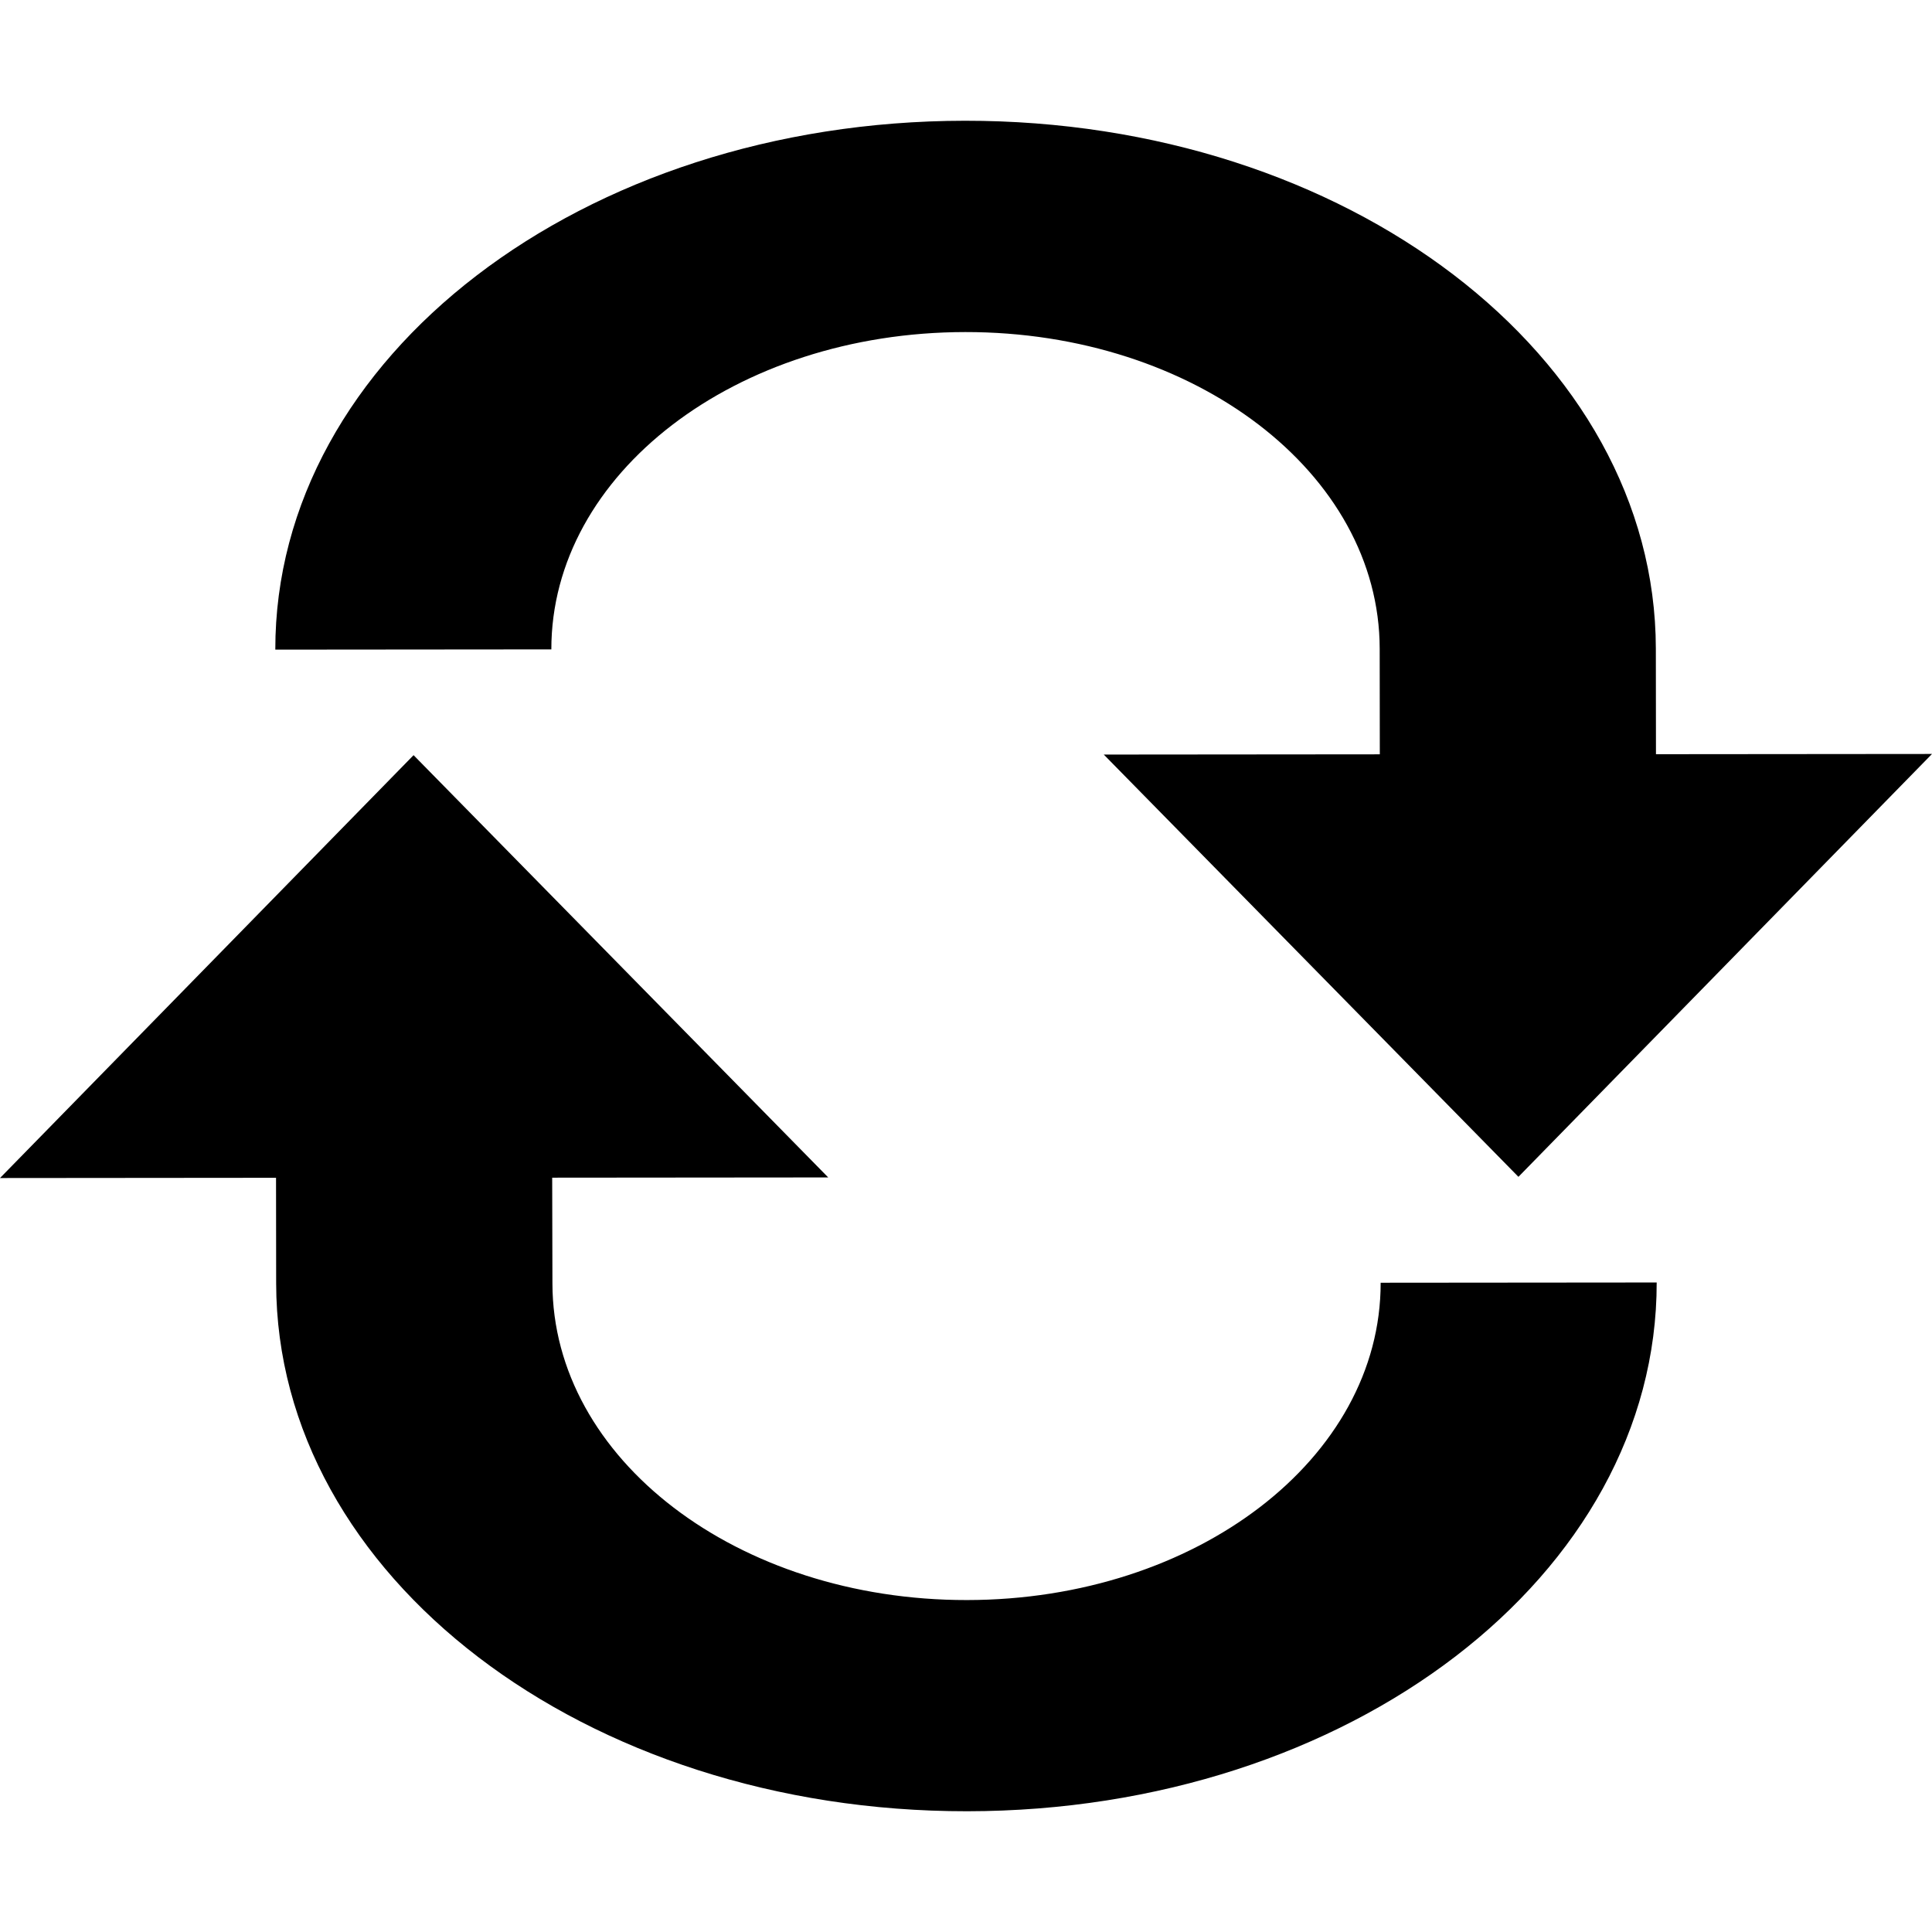
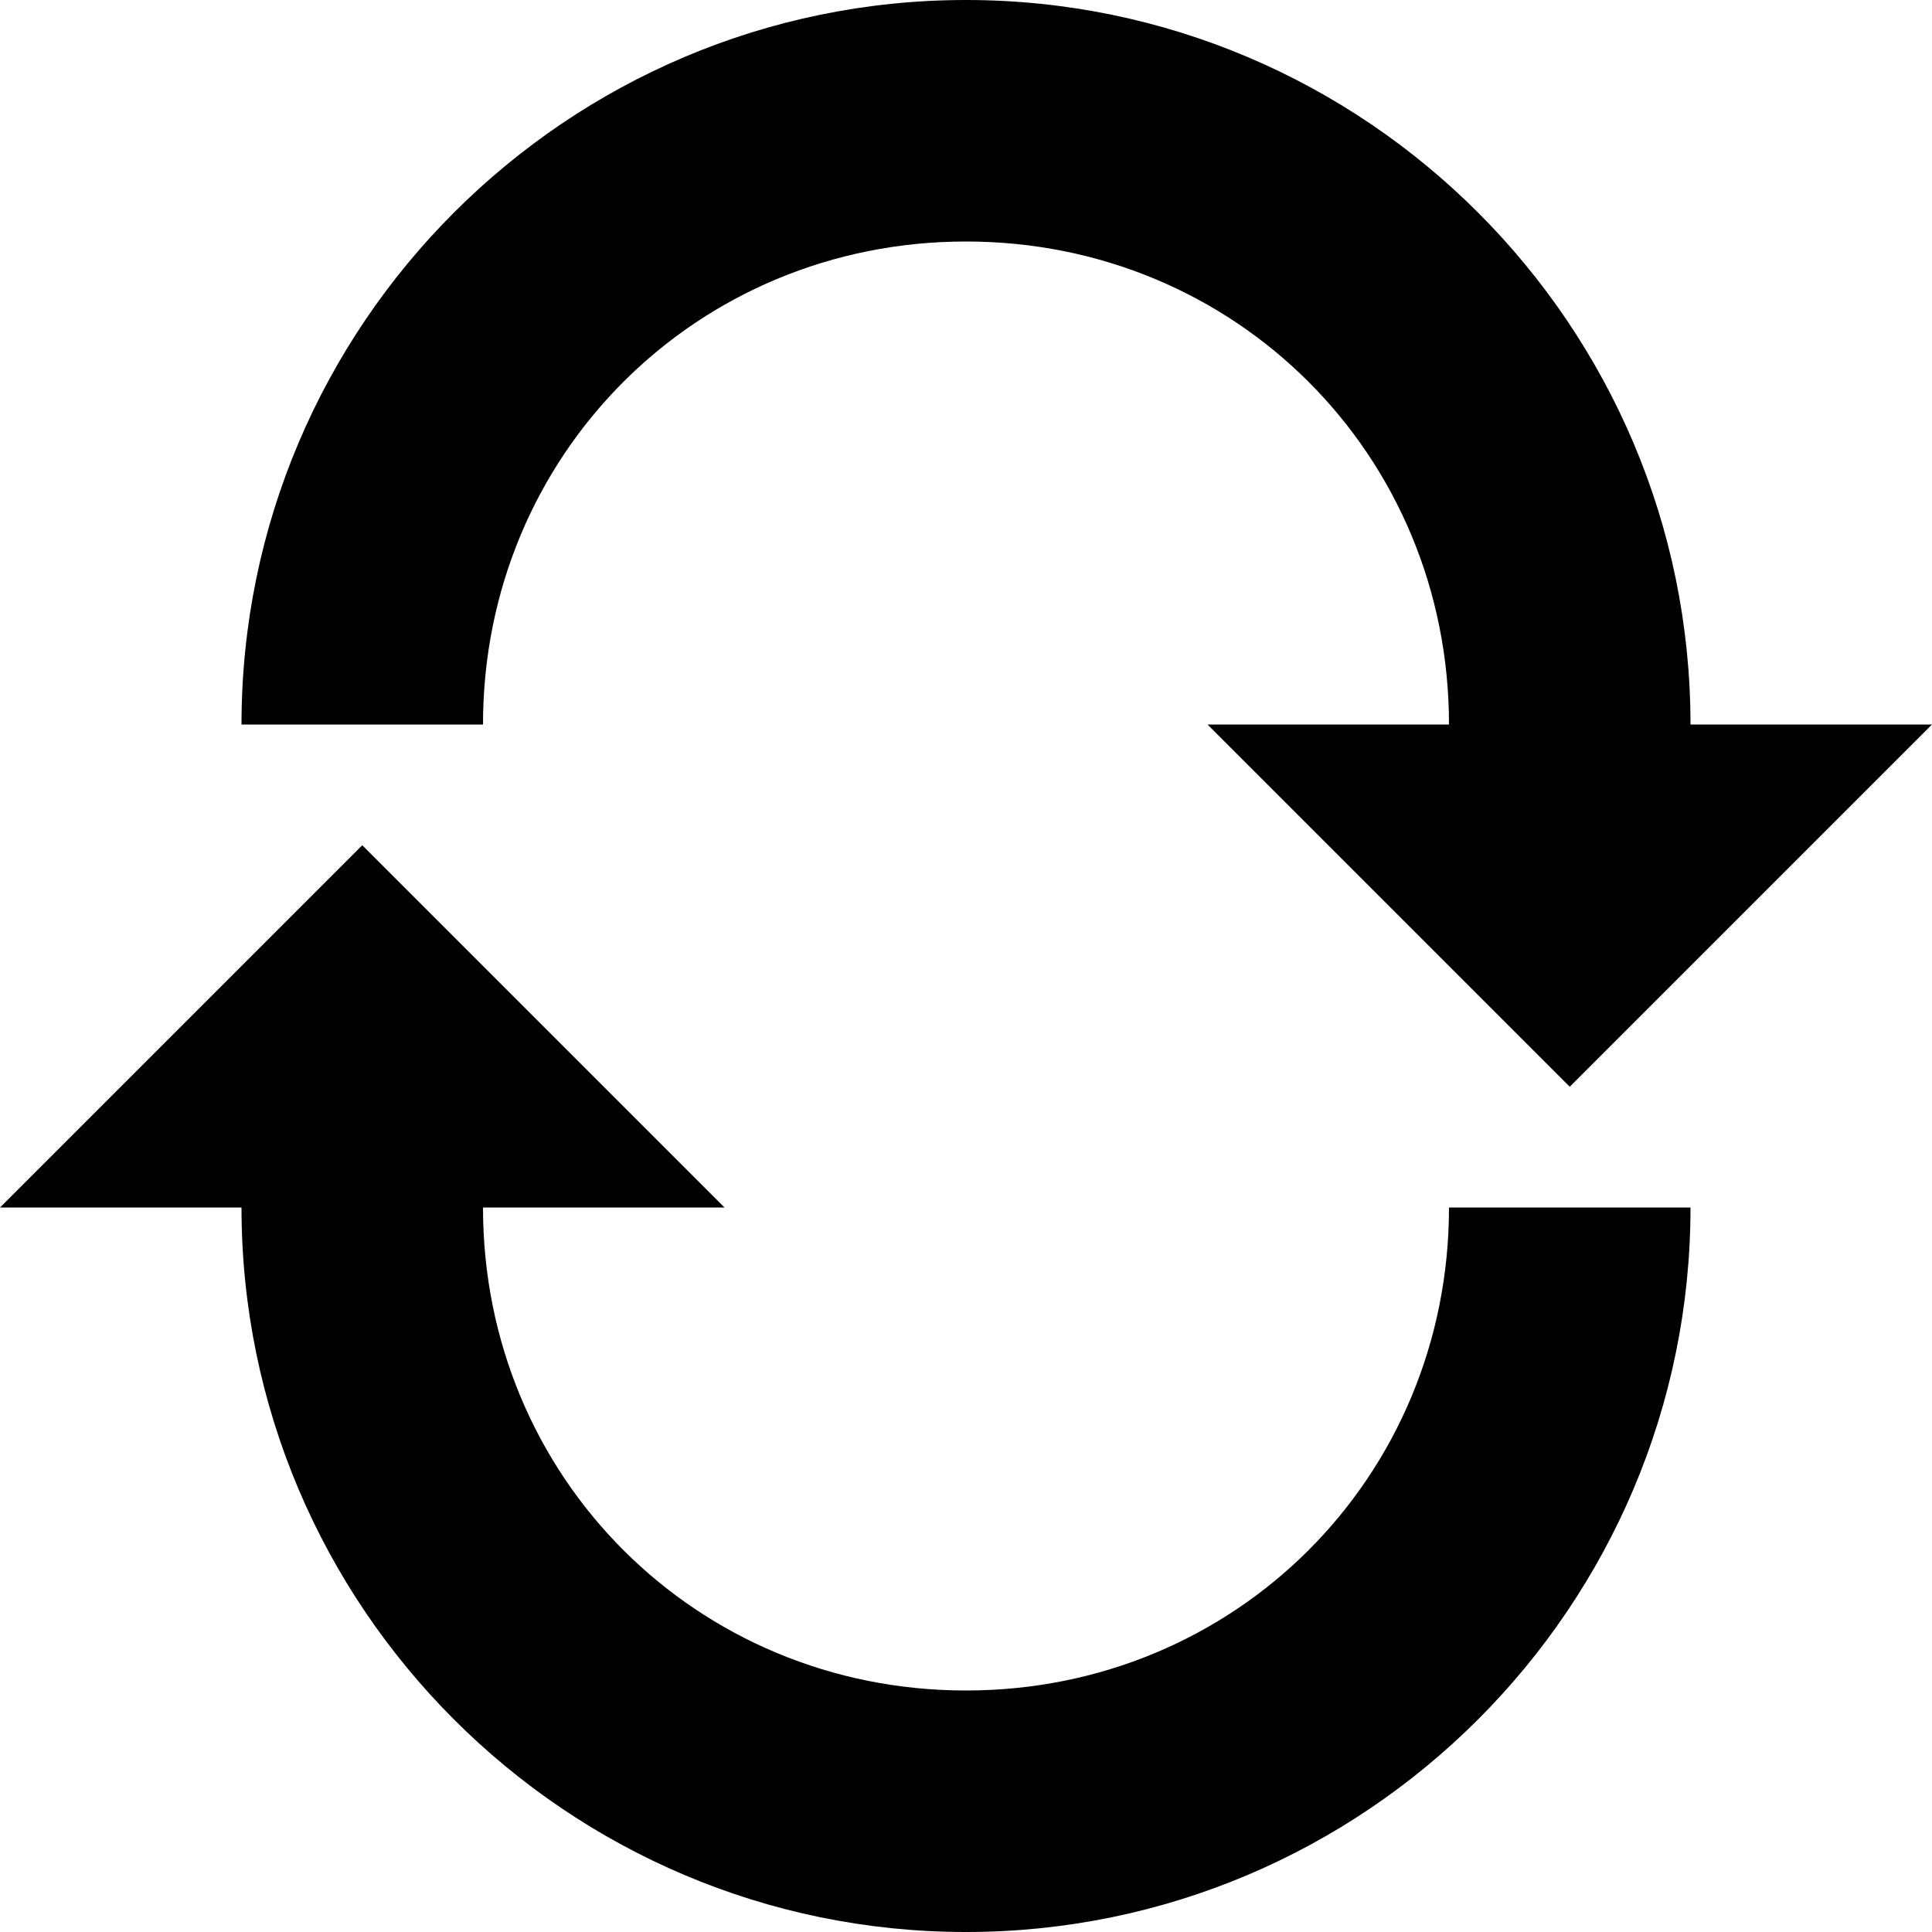
<svg xmlns="http://www.w3.org/2000/svg" version="1.1" width="16" height="16" id="svg7384">
  <defs id="defs11" />
-   <path style="color:#bebebe;fill-opacity:1;fill-rule:nonzero;marker:none;visibility:visible;display:inline;overflow:visible;enable-background:accumulate" d="m 16,6.244 -2.286,0.002 -0.001,-0.875 C 13.709,2.947 11.157,0.997 7.99,1 4.824,1.003 2.277,2.956 2.28,5.38 l 2.286,-0.002 C 4.565,3.924 6.093,2.752 7.993,2.75 9.893,2.748 11.424,3.918 11.426,5.372 l 0.001,0.875 -2.286,0.002 3.434,3.497 L 16,6.244 z m -2.28,4.377 -2.286,0.002 c 0.002,1.454 -1.526,2.626 -3.426,2.628 -1.9,0.002 -3.431,-1.168 -3.433,-2.622 L 4.573,9.753 6.859,9.751 3.425,6.254 0,9.756 l 2.286,-0.002 0.001,0.875 C 2.291,13.053 4.843,15.003 8.01,15 11.176,14.997 13.723,13.044 13.72,10.62 z" id="rect3815" />
+   <path style="font-size:medium;font-style:normal;font-variant:normal;font-weight:normal;font-stretch:normal;text-indent:0;text-align:start;text-decoration:none;line-height:normal;letter-spacing:normal;word-spacing:normal;text-transform:none;direction:ltr;block-progression:tb;writing-mode:lr-tb;text-anchor:start;baseline-shift:baseline;color:black;fill:black;fill-opacity:1;stroke:none;stroke-width:2;marker:none;visibility:visible;display:inline;overflow:visible;enable-background:accumulate;font-family:Sans;-inkscape-font-specification:Sans" d="M 8 0 C 4.693 0 2 2.693 2 6 L 4 6 C 4 3.767 5.767 2 8 2 C 10.233 2 12 3.767 12 6 L 10 6 L 13 9 L 16 6 L 14 6 C 14 2.693 11.307 0 8 0 z M 3 7 L 0 10 L 2 10 C 2 13.307 4.693 16 8 16 C 11.307 16 14 13.307 14 10 L 12 10 C 12 12.233 10.233 14 8 14 C 5.767 14 4 12.233 4 10 L 6 10 L 3 7 z " id="rect6901" />
</svg>
